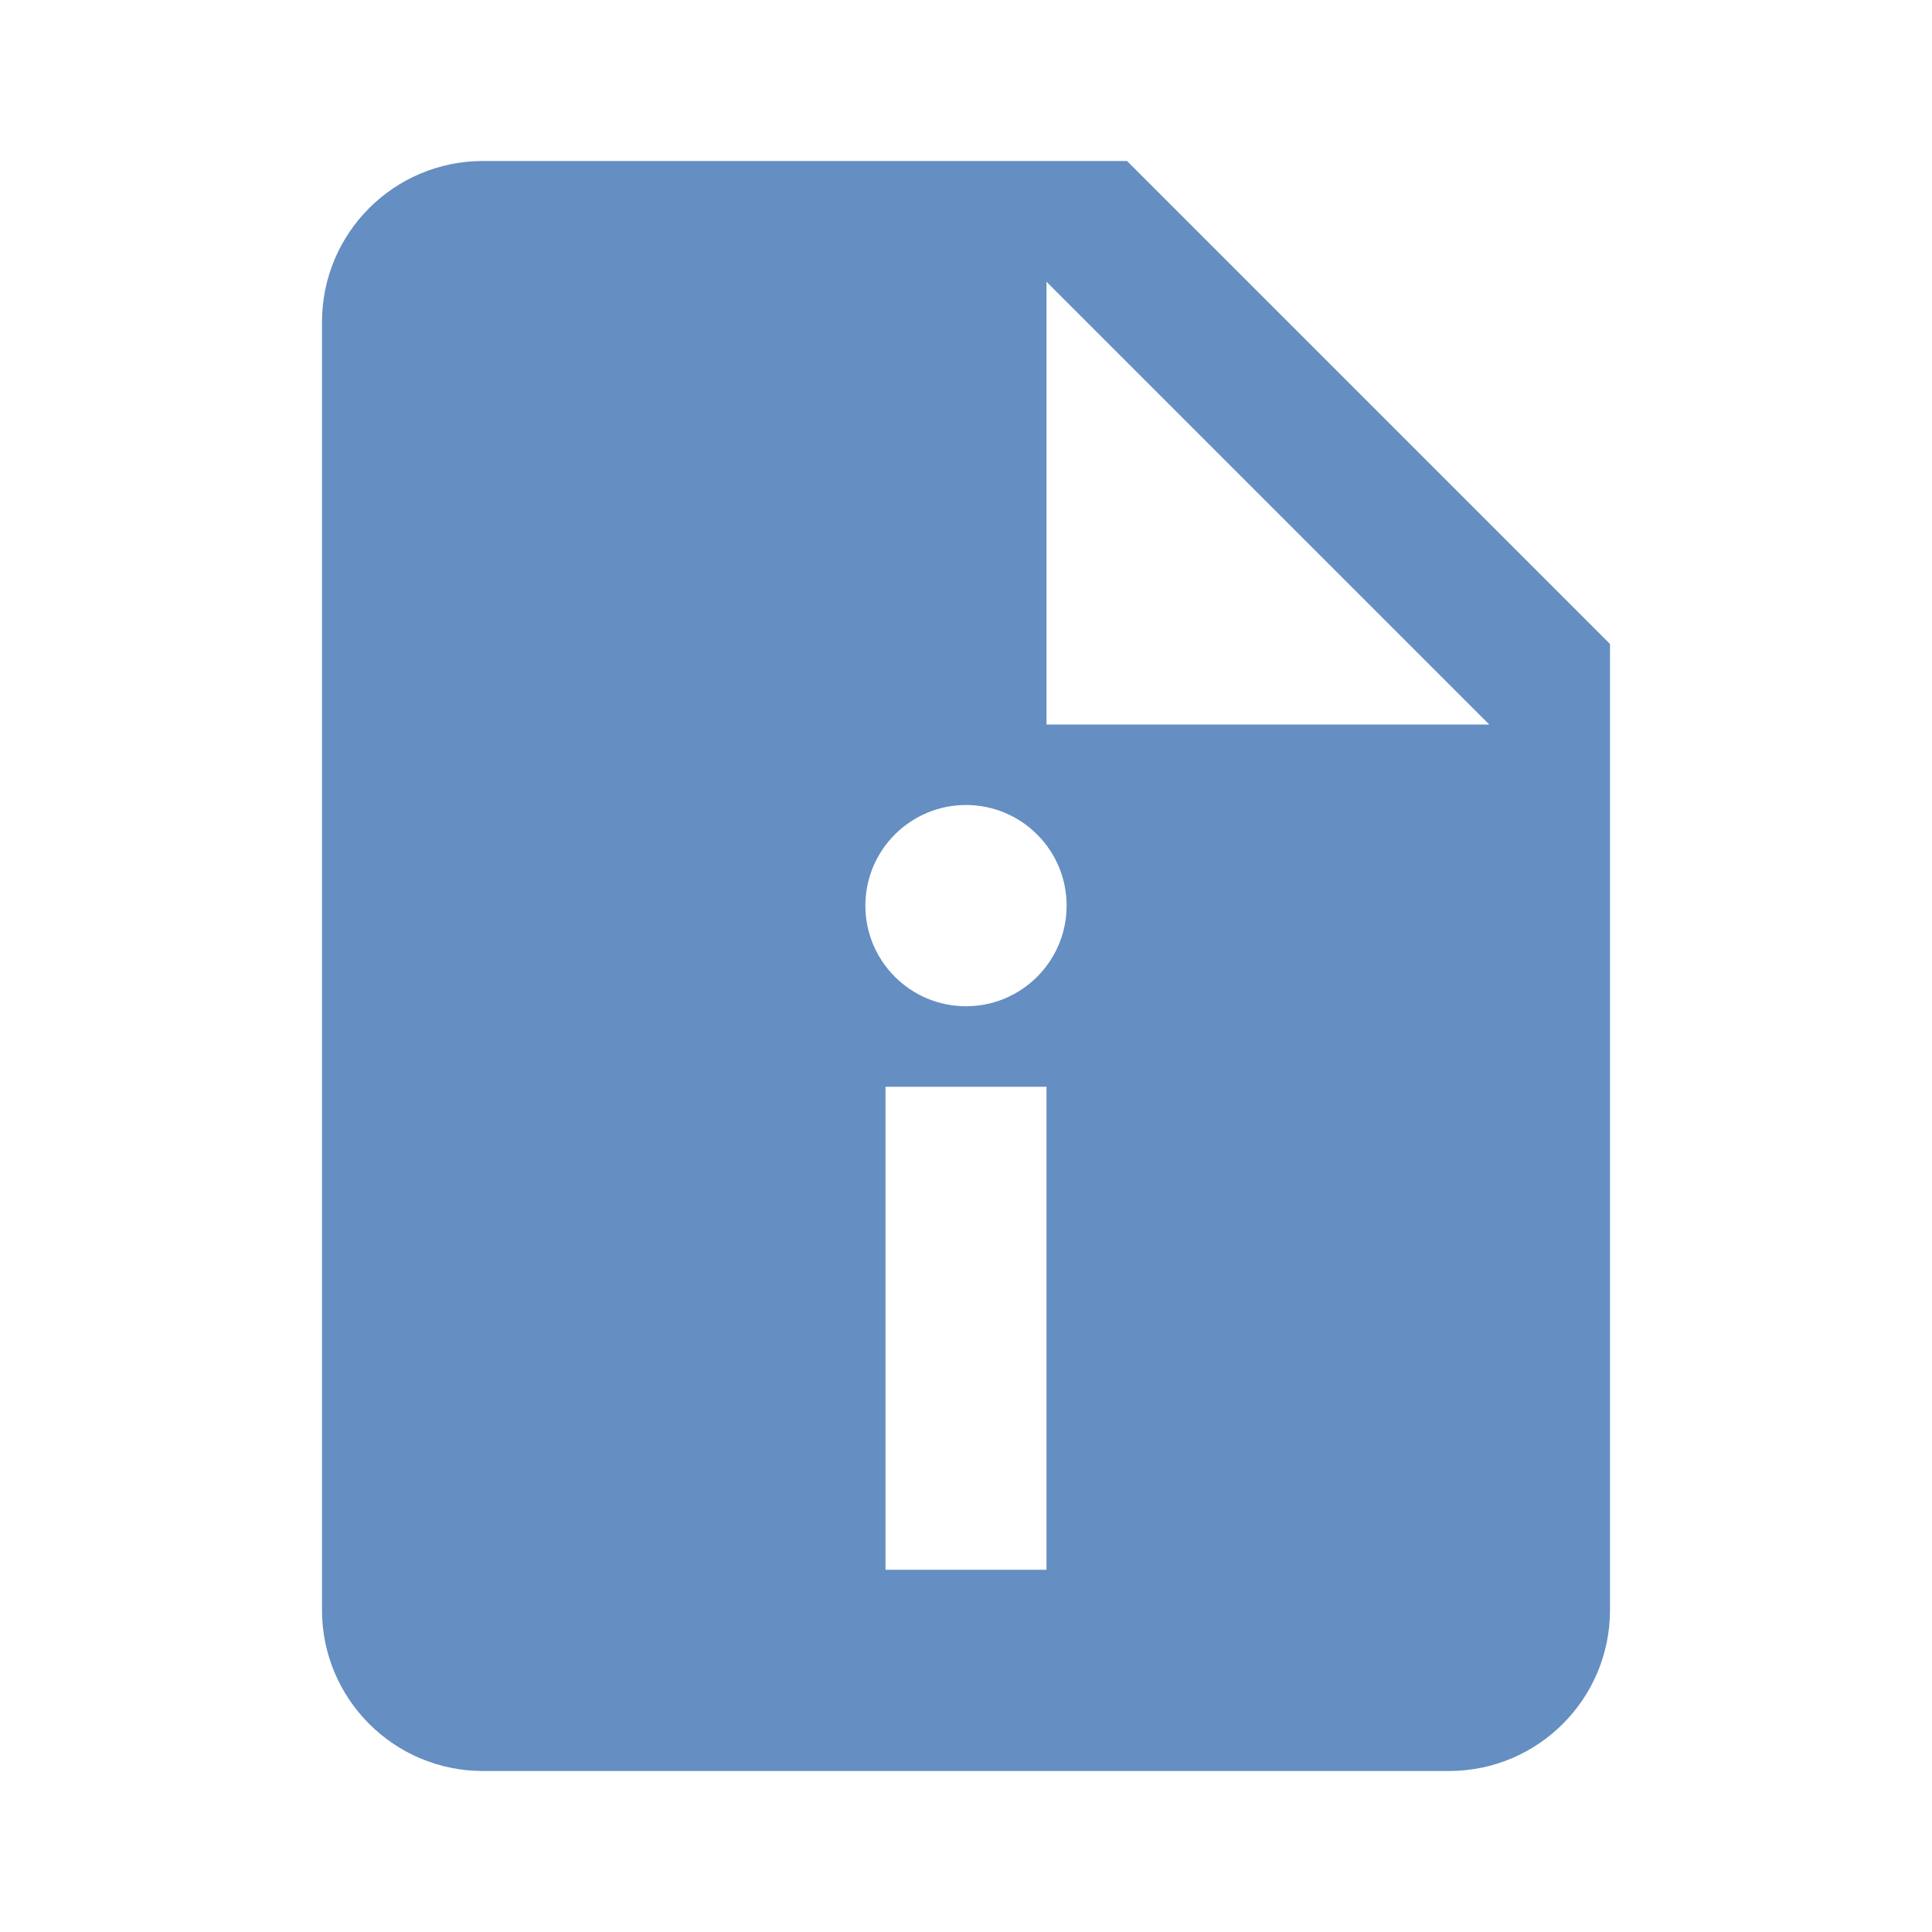
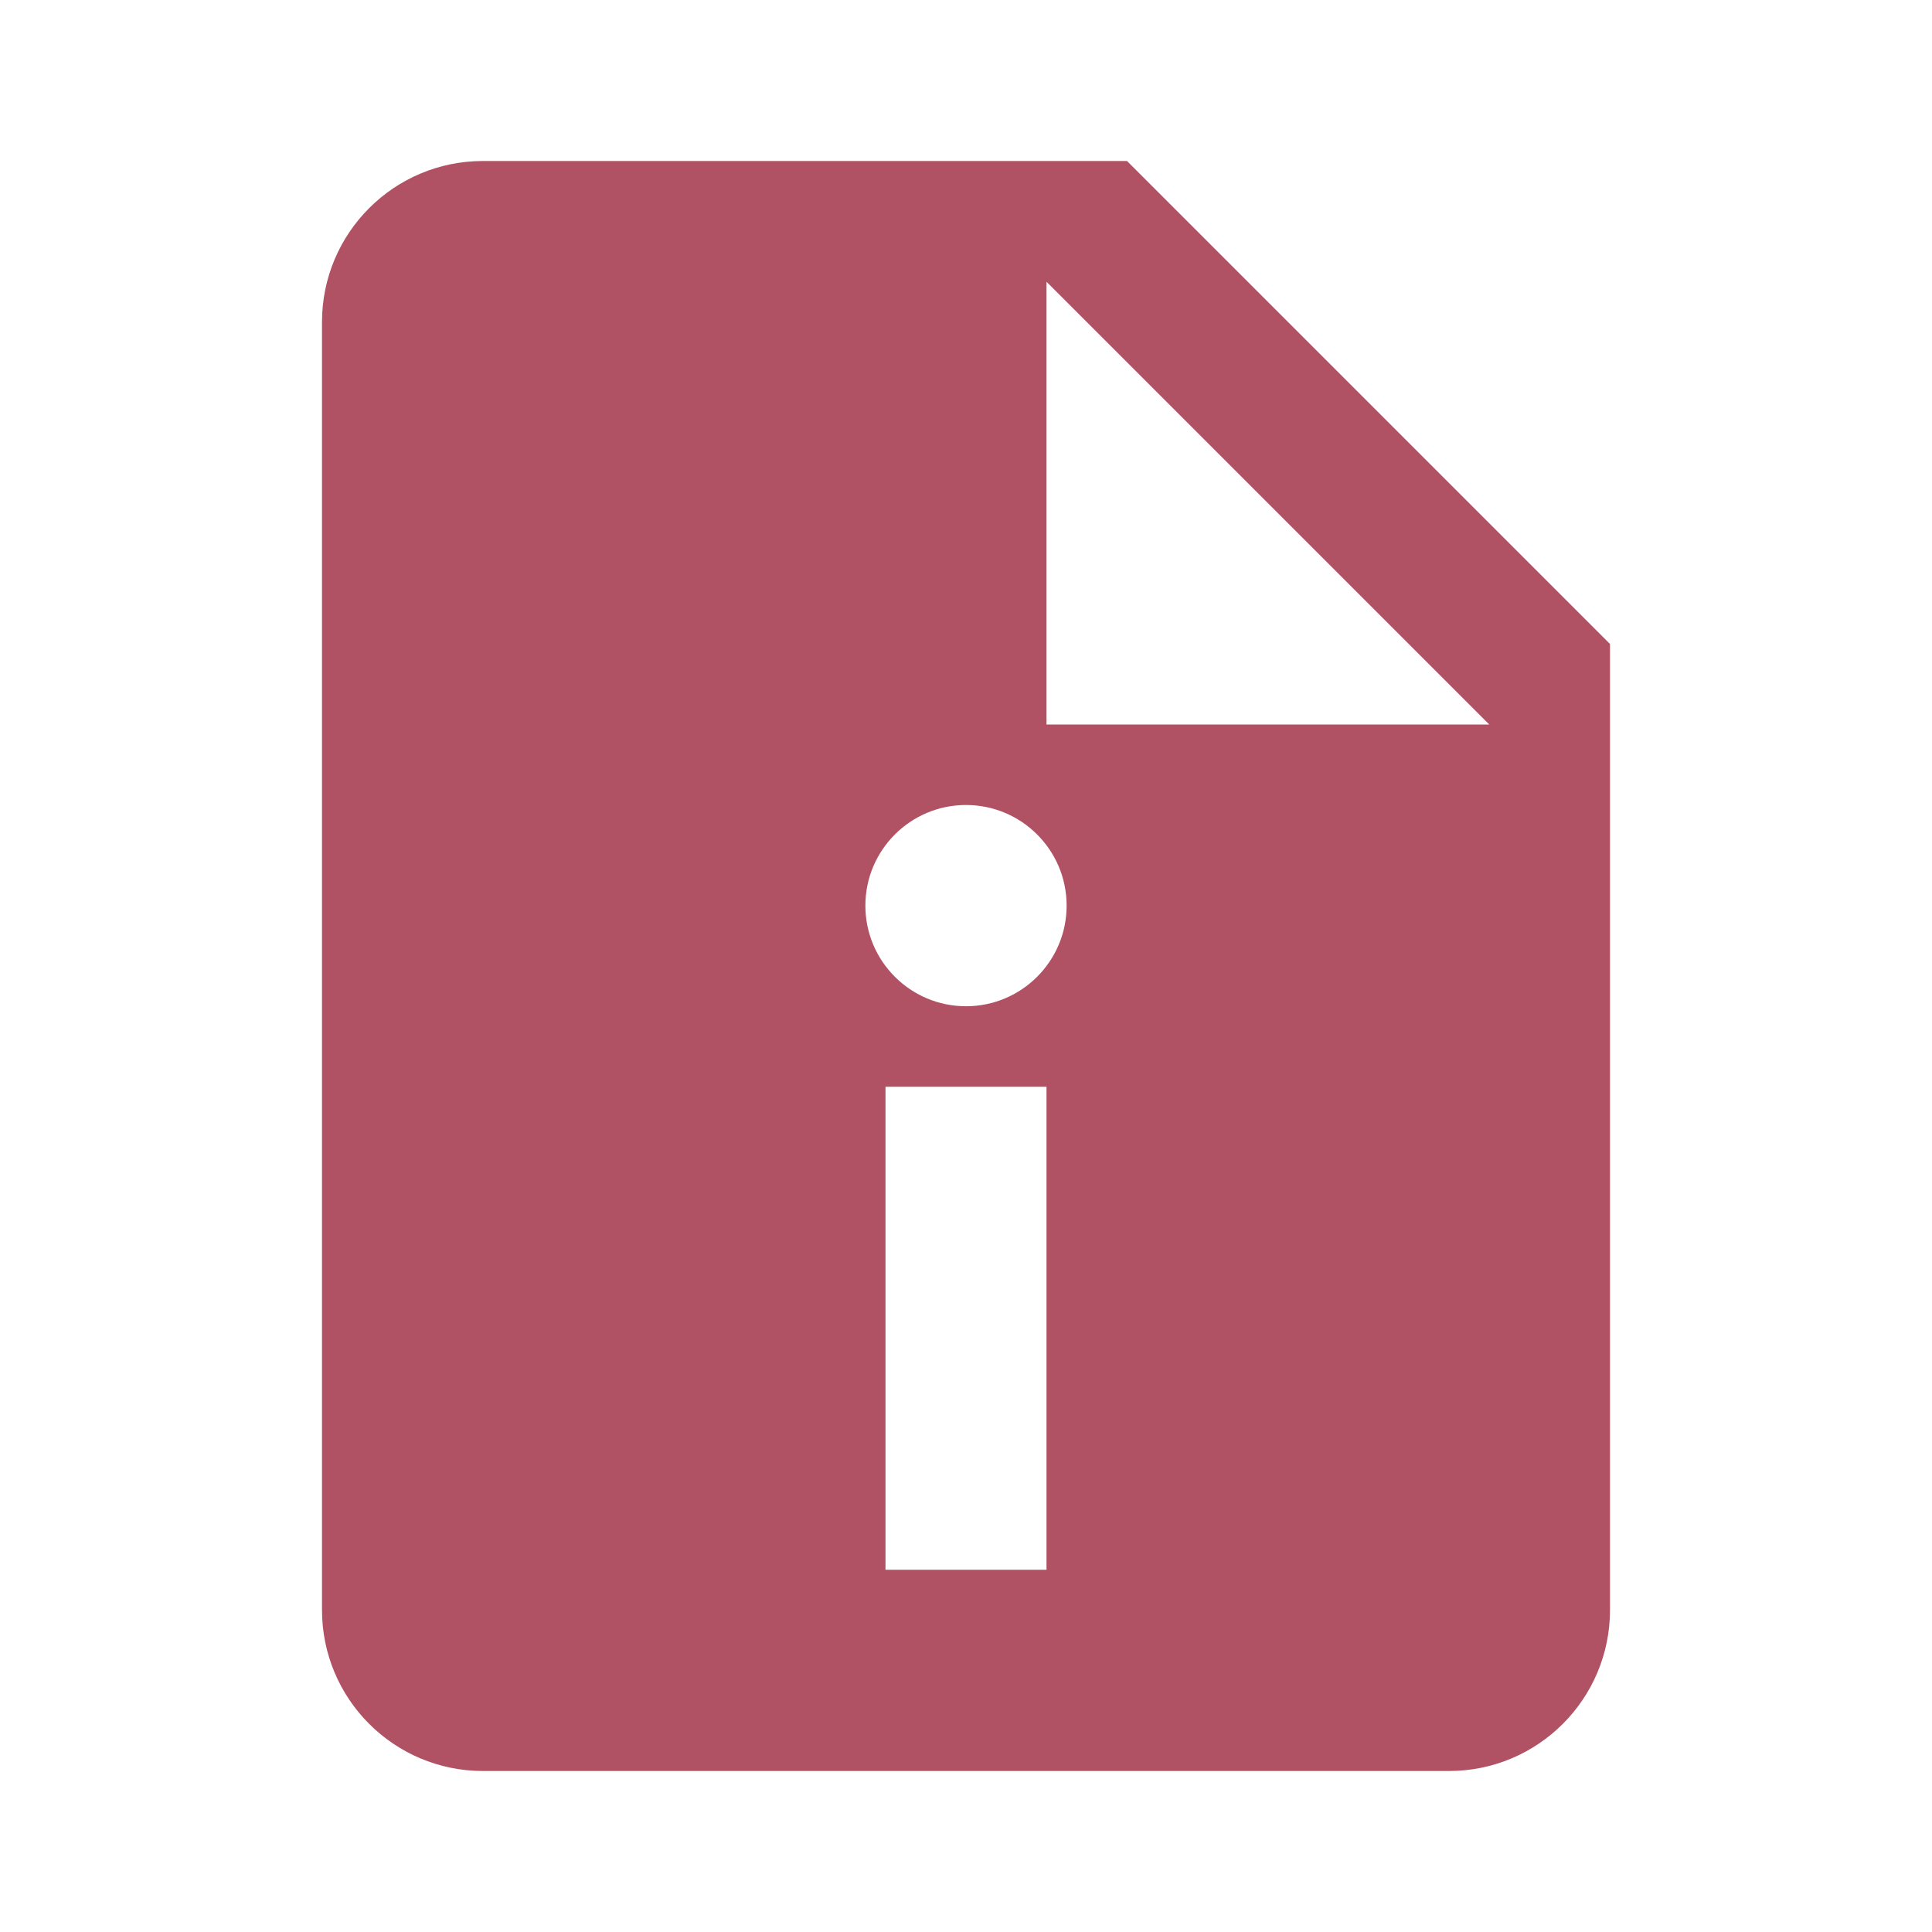
<svg xmlns="http://www.w3.org/2000/svg" height="24" width="24" version="1.1" viewBox="0 0 24 24">
-   <path fill="#658ec2" d="m6 2c-1.105 0-2 0.895-2 2v16c0 1.105 0.895 2 2 2h12c1.105 0 2-0.895 2-2v-12l-6-6zm7 1.5 5.5 5.5h-5.5zm-1 6.5c0.69 0 1.25 0.56 1.25 1.25s-0.56 1.25-1.25 1.25-1.25-0.56-1.25-1.25 0.56-1.25 1.25-1.25zm-1 3.5h2v6h-2z" />
+   <path fill="#b05263" d="m6 2c-1.105 0-2 0.895-2 2v16c0 1.105 0.895 2 2 2h12c1.105 0 2-0.895 2-2v-12l-6-6zm7 1.5 5.5 5.5h-5.5zm-1 6.5c0.69 0 1.25 0.56 1.25 1.25s-0.56 1.25-1.25 1.25-1.25-0.56-1.25-1.25 0.56-1.25 1.25-1.25zm-1 3.5h2v6h-2z" />
</svg>
